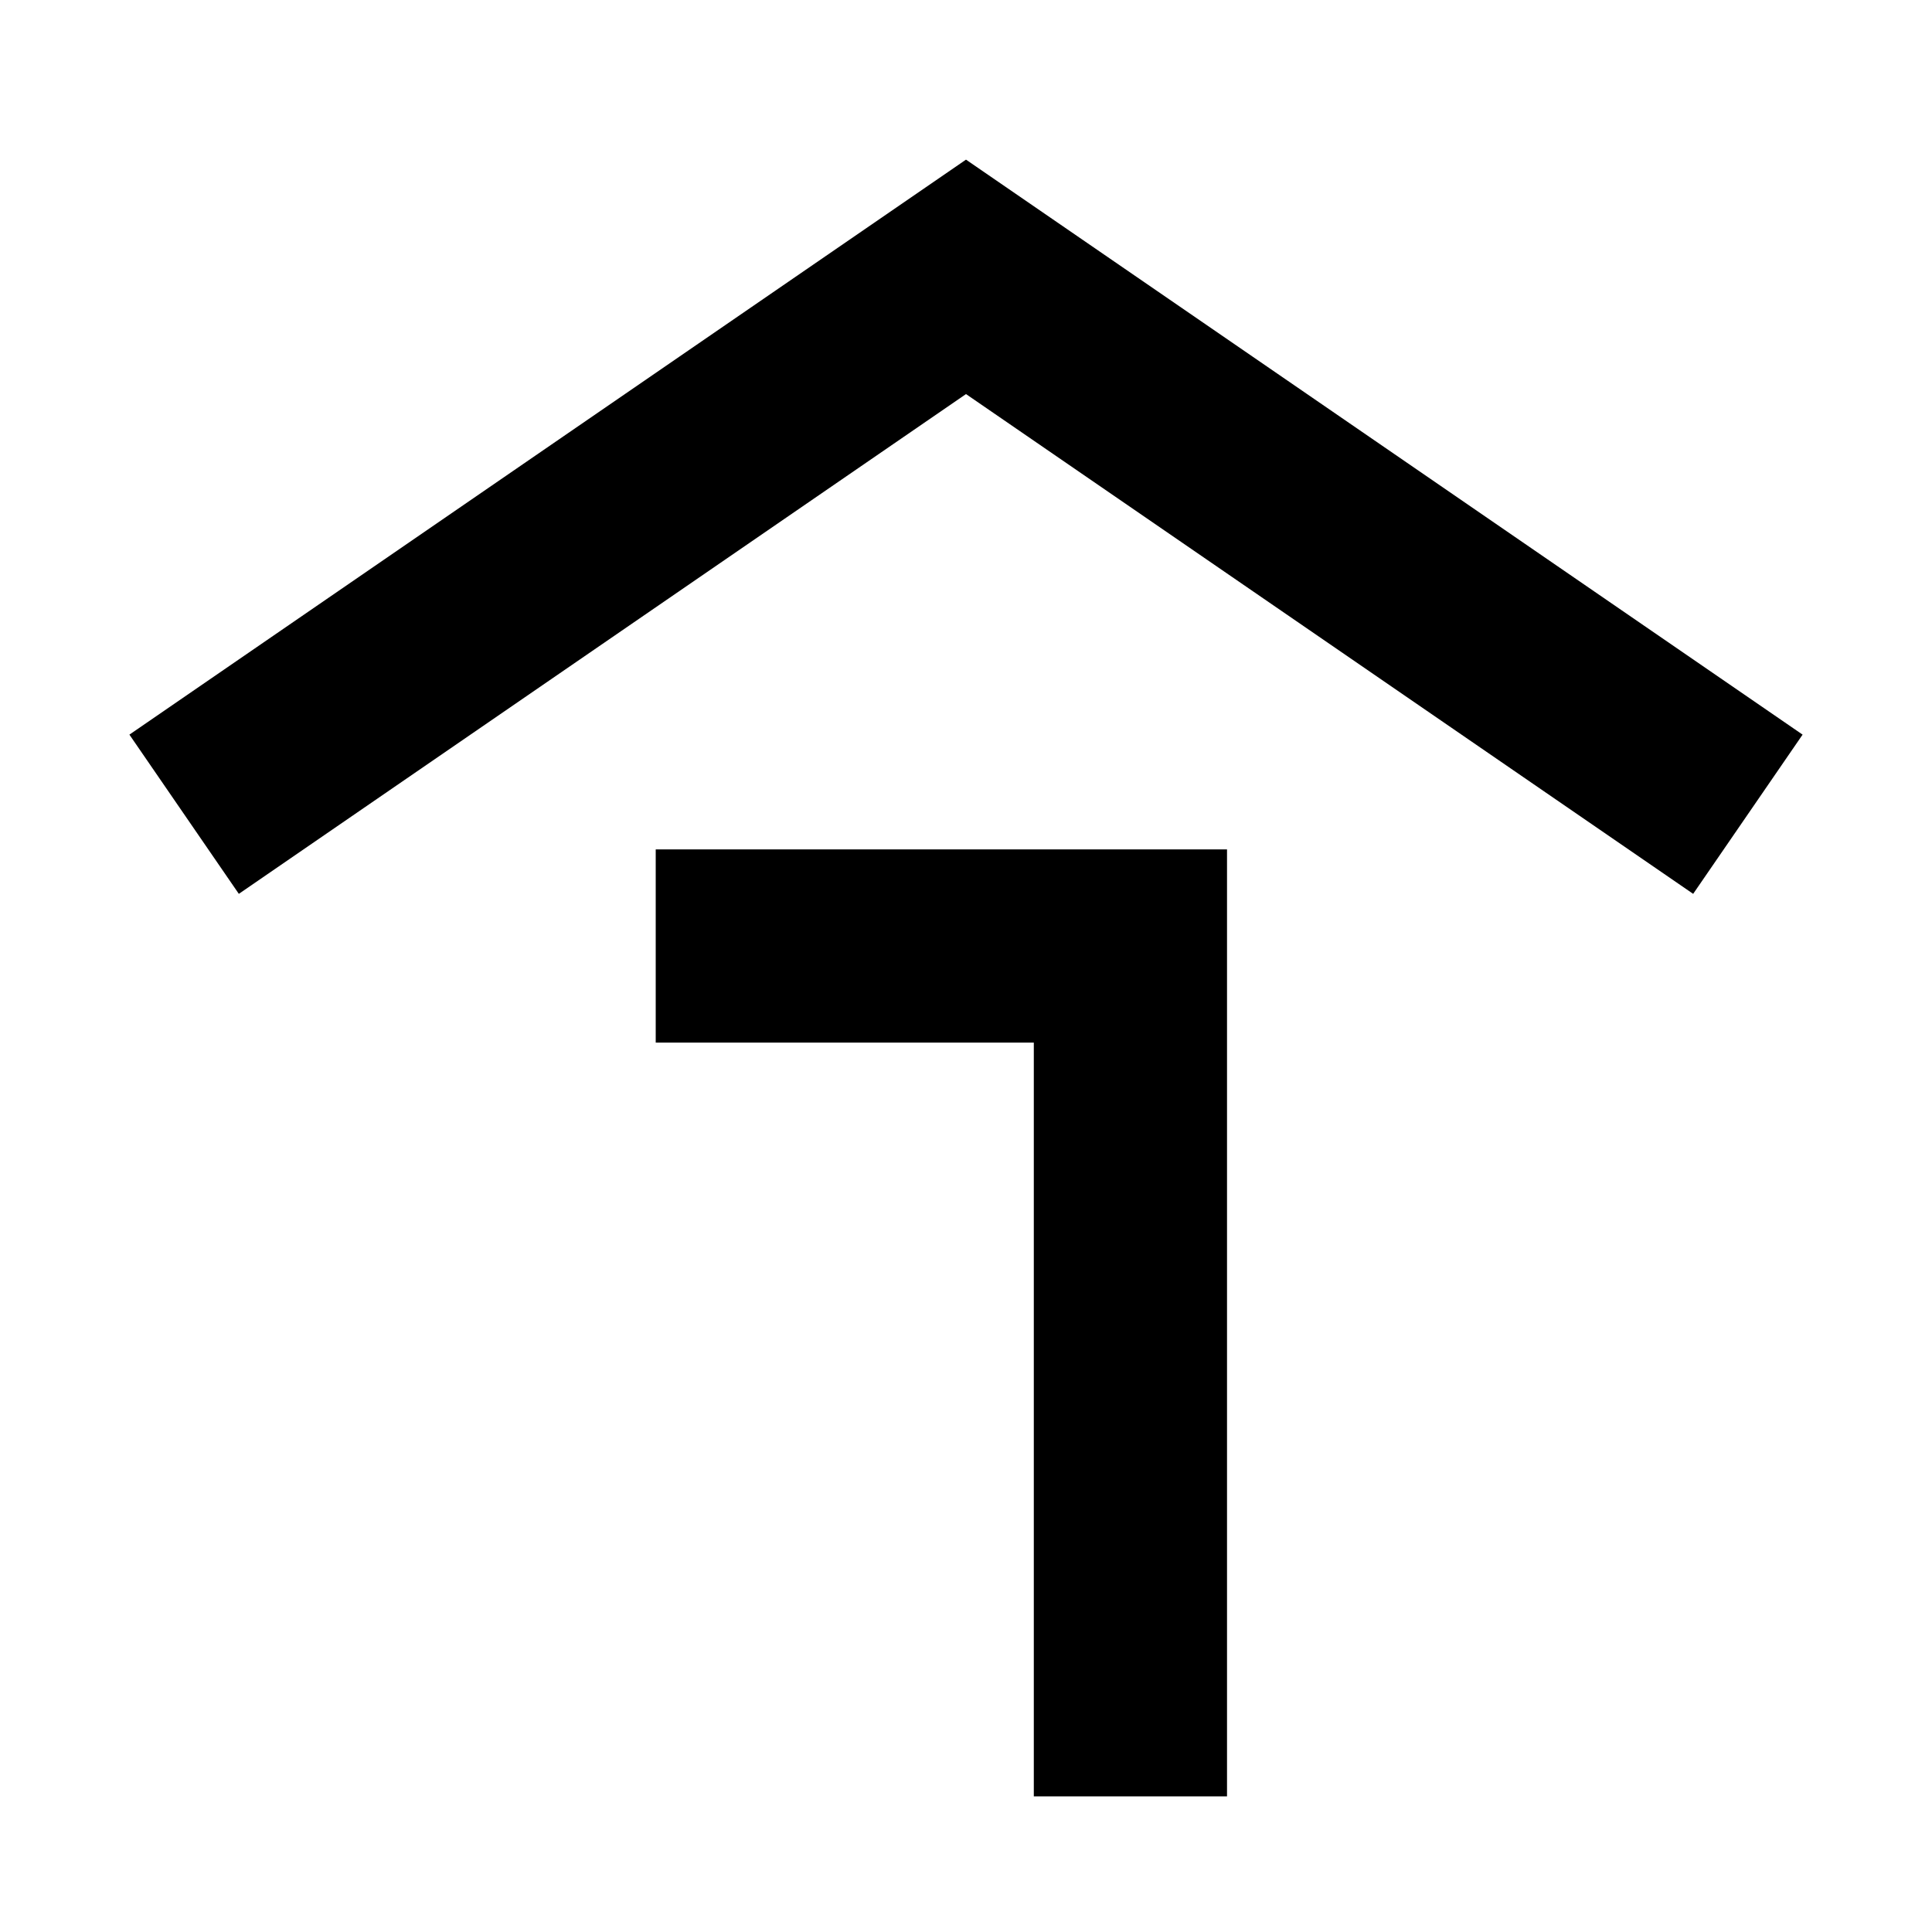
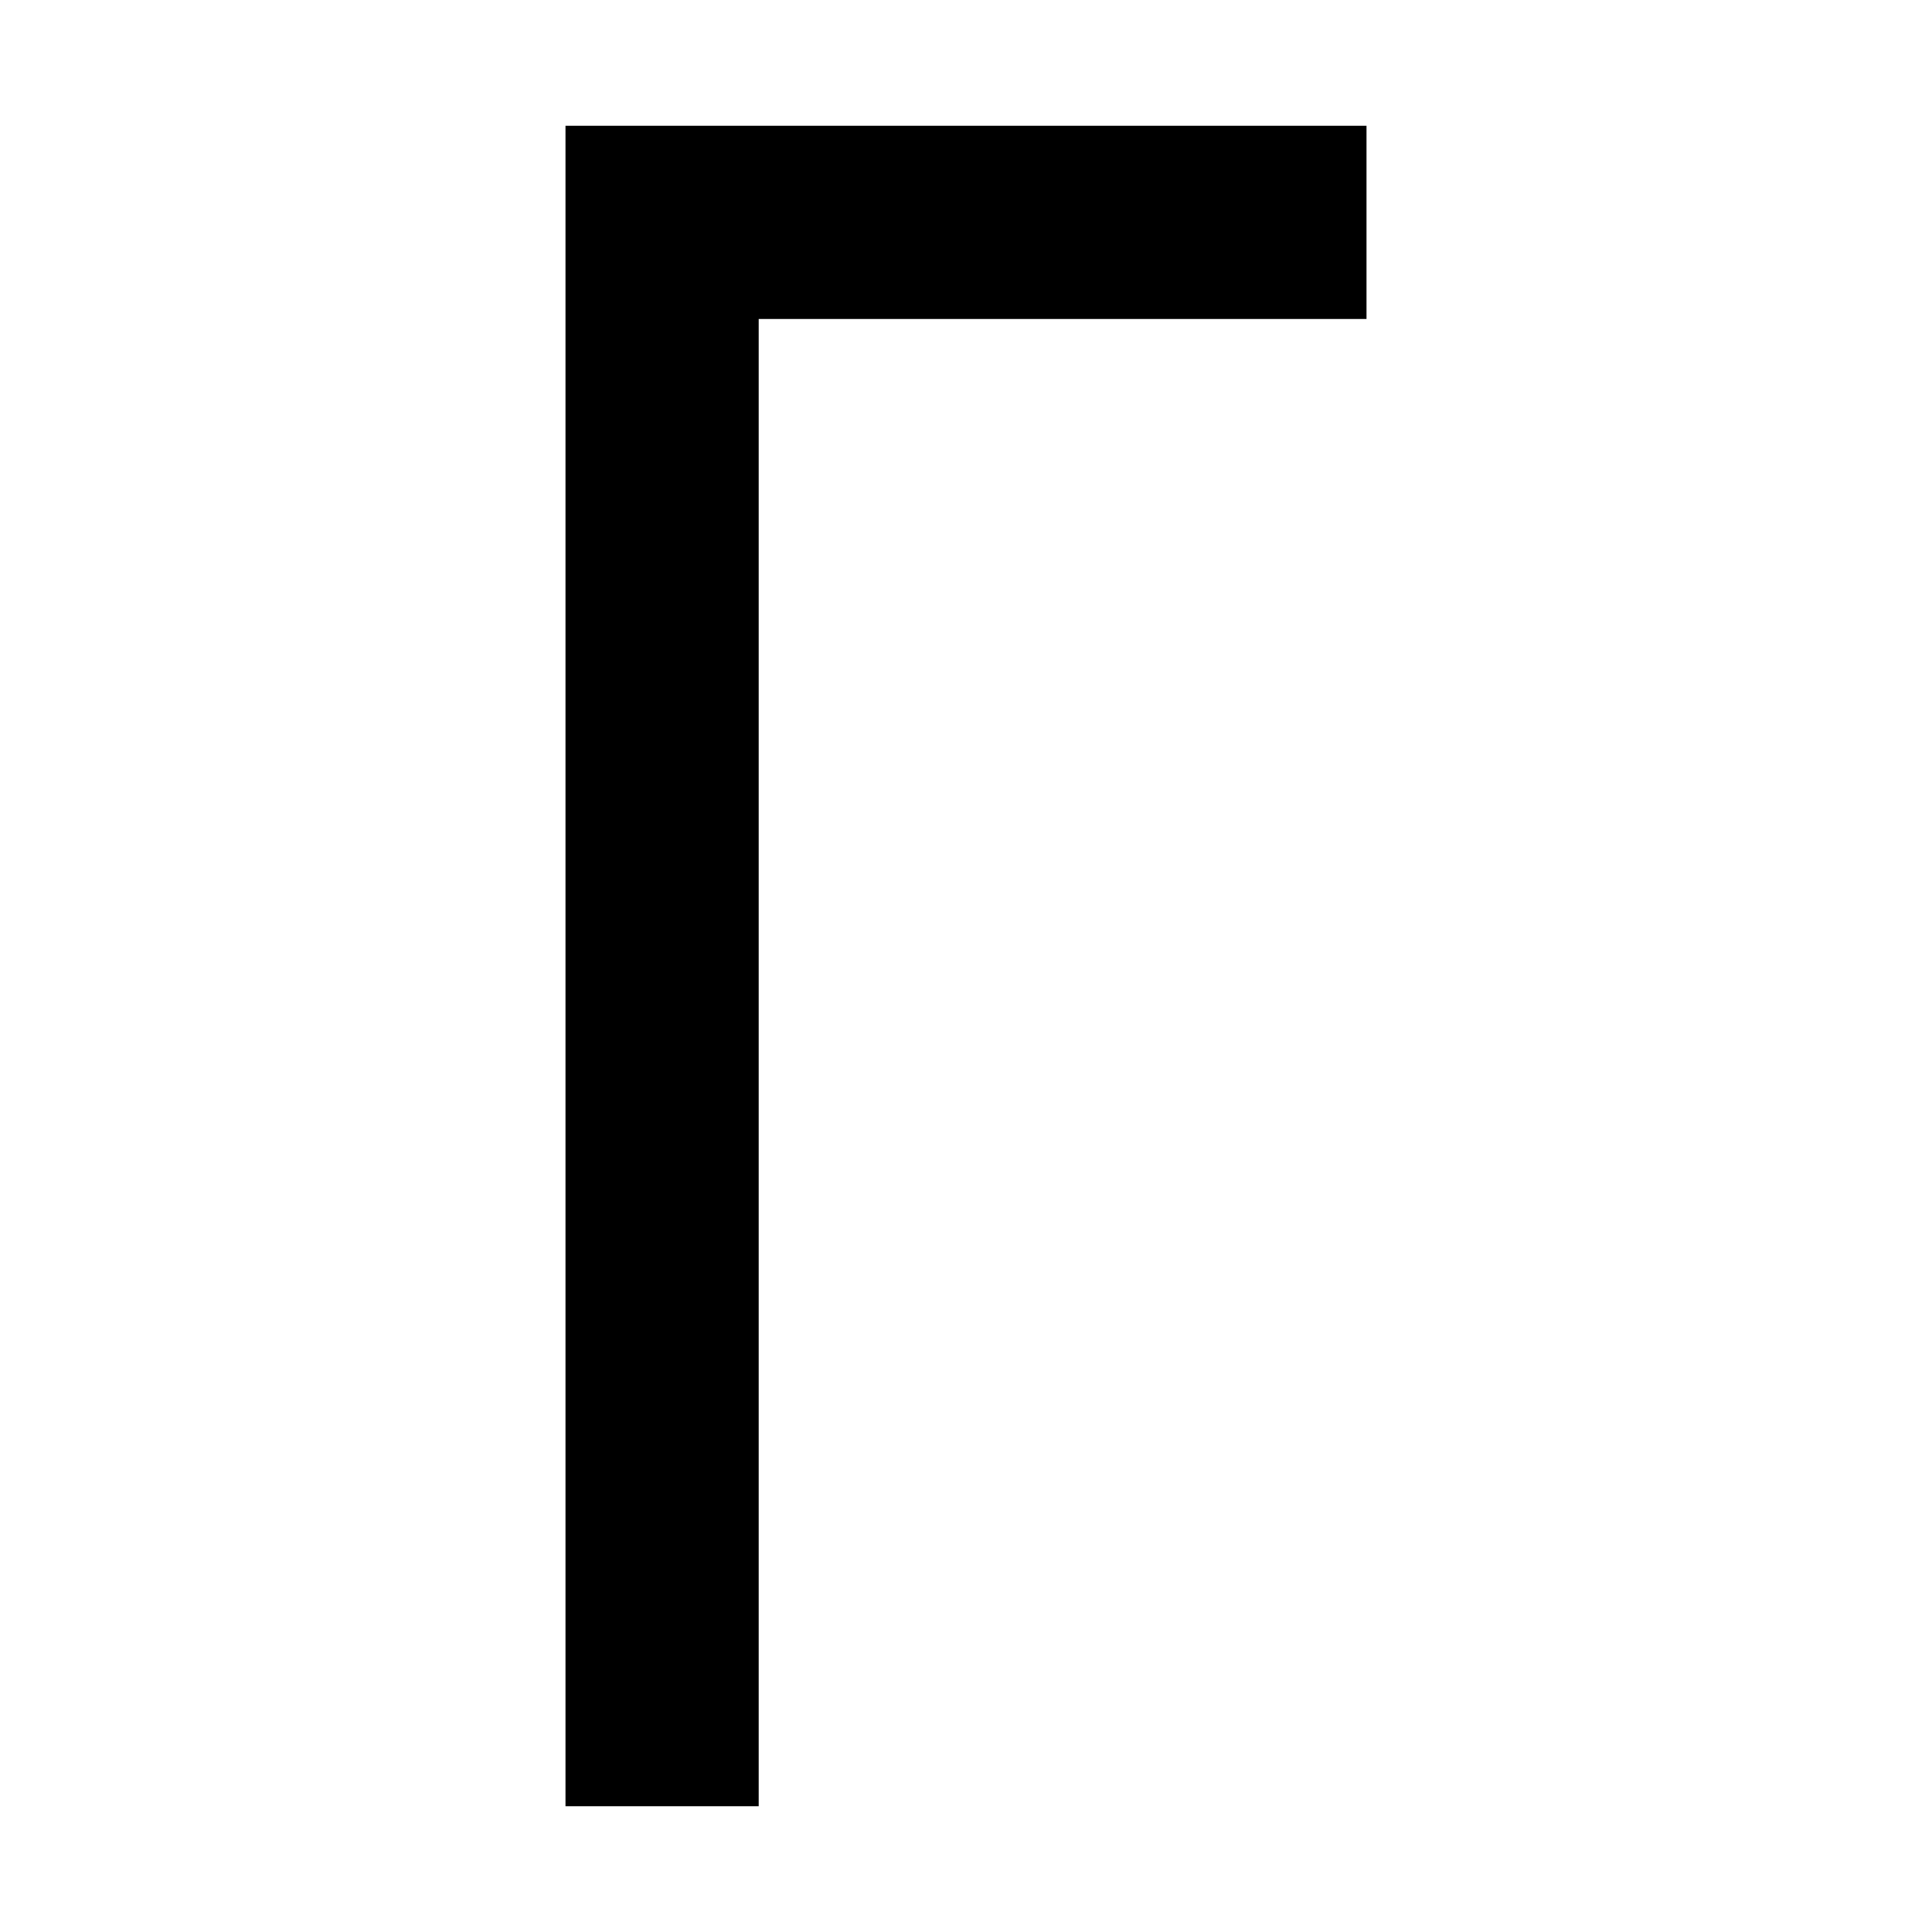
<svg xmlns="http://www.w3.org/2000/svg" width="20mm" height="20mm" viewBox="0 0 20 20" version="1.1" id="svg1">
  <defs id="defs1" />
  <g id="layer1">
-     <path style="color:#000000;fill:#000000;stroke-linejoin:bevel;-inkscape-stroke:none;paint-order:stroke fill markers" d="m 133.818,45.807 c -1.251,0.044 -2.274,0.408 -3.008,1.025 -0.733,0.618 -1.136,1.462 -1.264,2.295 -0.129,0.844 -0.022,1.688 0.279,2.439 H 121.375 v 2 h 10.436 l 0.57,-1.822 c -0.482,-0.333 -0.99,-1.449 -0.857,-2.314 0.066,-0.433 0.24,-0.785 0.576,-1.068 0.336,-0.283 0.875,-0.524 1.789,-0.557 0.908,-0.032 1.453,0.175 1.797,0.438 0.344,0.262 0.531,0.608 0.609,1.045 0.156,0.874 -0.317,2.025 -0.951,2.445 l 1.104,1.668 c 1.45,-0.96 2.12,-2.765 1.816,-4.465 -0.152,-0.85 -0.595,-1.695 -1.365,-2.283 -0.771,-0.588 -1.824,-0.89 -3.08,-0.846 z" id="path27-5-2" />
-     <path style="fill:none;stroke:#000000;stroke-width:2;stroke-linejoin:bevel;paint-order:stroke fill markers" d="m 135.896,52.567 c 2.084,-1.38 2.287,-5.915 -2.042,-5.761 -4.329,0.154 -3.838,4.519 -2.042,5.761 H 121.375" id="path27-5-7" />
-     <path style="fill:none;stroke:#000000;stroke-width:2;stroke-linejoin:bevel;paint-order:stroke fill markers" d="m 135.896,52.567 c 2.084,-1.38 2.287,-5.915 -2.042,-5.761 -4.329,0.154 -3.838,4.519 -2.042,5.761 H 121.375" id="path27-5-29" />
-     <path style="fill:none;stroke:#000000;stroke-width:2;paint-order:stroke fill markers" d="M 1.906,8.429 10,2.866 18.094,8.429" id="path32" />
-     <path style="fill:none;stroke:#000000;stroke-width:2;stroke-dasharray:none" d="m 6.788,9.793 h 4.914 v 8.803" id="path1" />
+     <path style="fill:none;stroke:#000000;stroke-width:2;stroke-linecap:butt;stroke-linejoin:miter;stroke-dasharray:none;paint-order:stroke fill markers" d="M 6.854,18.698 V 2.302 l 7.292,2e-6" id="path1" />
  </g>
</svg>
